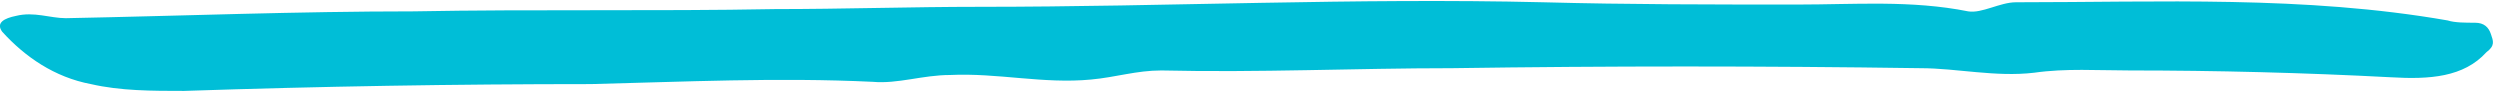
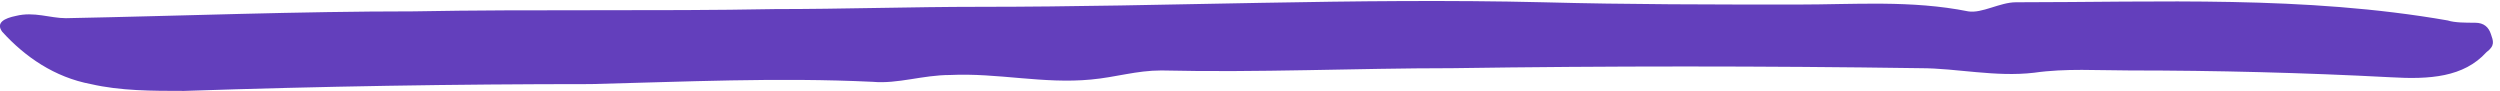
- <svg xmlns="http://www.w3.org/2000/svg" viewBox="0 0 110 4" preserveAspectRatio="none">
-   <path d="M105.2 3.4c-3.8-.2-7.7-.3-11.5-.3-1.4 0-2.8-.1-4.2.1-1.7.2-3.4-.2-5-.2-6.9-.1-13.8-.1-20.6 0-4.3 0-8.5.2-12.8.1-1.1 0-2 .3-3.1.4-2.1.2-4.1-.3-6.2-.2-1.2 0-2.3.4-3.4.3-4.2-.2-8.3 0-12.4.1-6 0-11.9.1-17.9.3C6.7 4 5.3 4 4 3.7 2.4 3.4 1.1 2.5.1 1.4-.2 1 .2.8.7.7c.8-.2 1.5.1 2.2.1C8 .7 13.1.5 18.2.5 23.5.4 28.8.5 34.1.4c3 0 6-.1 9-.1 8.3 0 16.5-.4 24.8-.2 3.7.1 7.5.1 11.2.1 2.5 0 5-.2 7.5.3.6.1 1.4-.4 2.1-.4 6.3 0 12.7-.3 19 .8.3.1.8.1 1.2.1.4 0 .6.2.7.5.1.3.2.5-.2.8-1 1.1-2.5 1.2-4.2 1.1z" fill="#00bed7" />
+ <svg xmlns="http://www.w3.org/2000/svg" width="110" height="4" viewBox="0 0 110 4" fill="none">
+   <path d="M105.2 3.4C101.4 3.2 97.5 3.1 93.7 3.1C92.3 3.1 90.9 3 89.5 3.2C87.8 3.4 86.1 3 84.5 3C77.6 2.9 70.7 2.9 63.9 3C59.6 3 55.4 3.2 51.1 3.1C50 3.1 49.1 3.4 48 3.5C45.9 3.7 43.9 3.2 41.8 3.3C40.6 3.3 39.5 3.7 38.4 3.6C34.2 3.4 30.1 3.6 26 3.7C20 3.7 14.1 3.8 8.1 4C6.7 4 5.3 4 4 3.7C2.4 3.4 1.1 2.5 0.1 1.4C-0.2 1 0.2 0.8 0.7 0.7C1.5 0.5 2.2 0.8 2.9 0.8C8 0.7 13.1 0.5 18.2 0.5C23.5 0.4 28.8 0.5 34.1 0.4C37.1 0.4 40.1 0.3 43.1 0.3C51.4 0.3 59.6 -0.1 67.9 0.1C71.6 0.2 75.4 0.2 79.1 0.2C81.6 0.2 84.1 -5.46873e-05 86.6 0.5C87.2 0.6 88 0.1 88.7 0.1C95 0.1 101.4 -0.2 107.7 0.9C108 1 108.5 1 108.9 1C109.3 1 109.5 1.2 109.6 1.5C109.7 1.8 109.8 2 109.4 2.3C108.4 3.4 106.9 3.5 105.2 3.4Z" fill="#633FBC" />
</svg>
